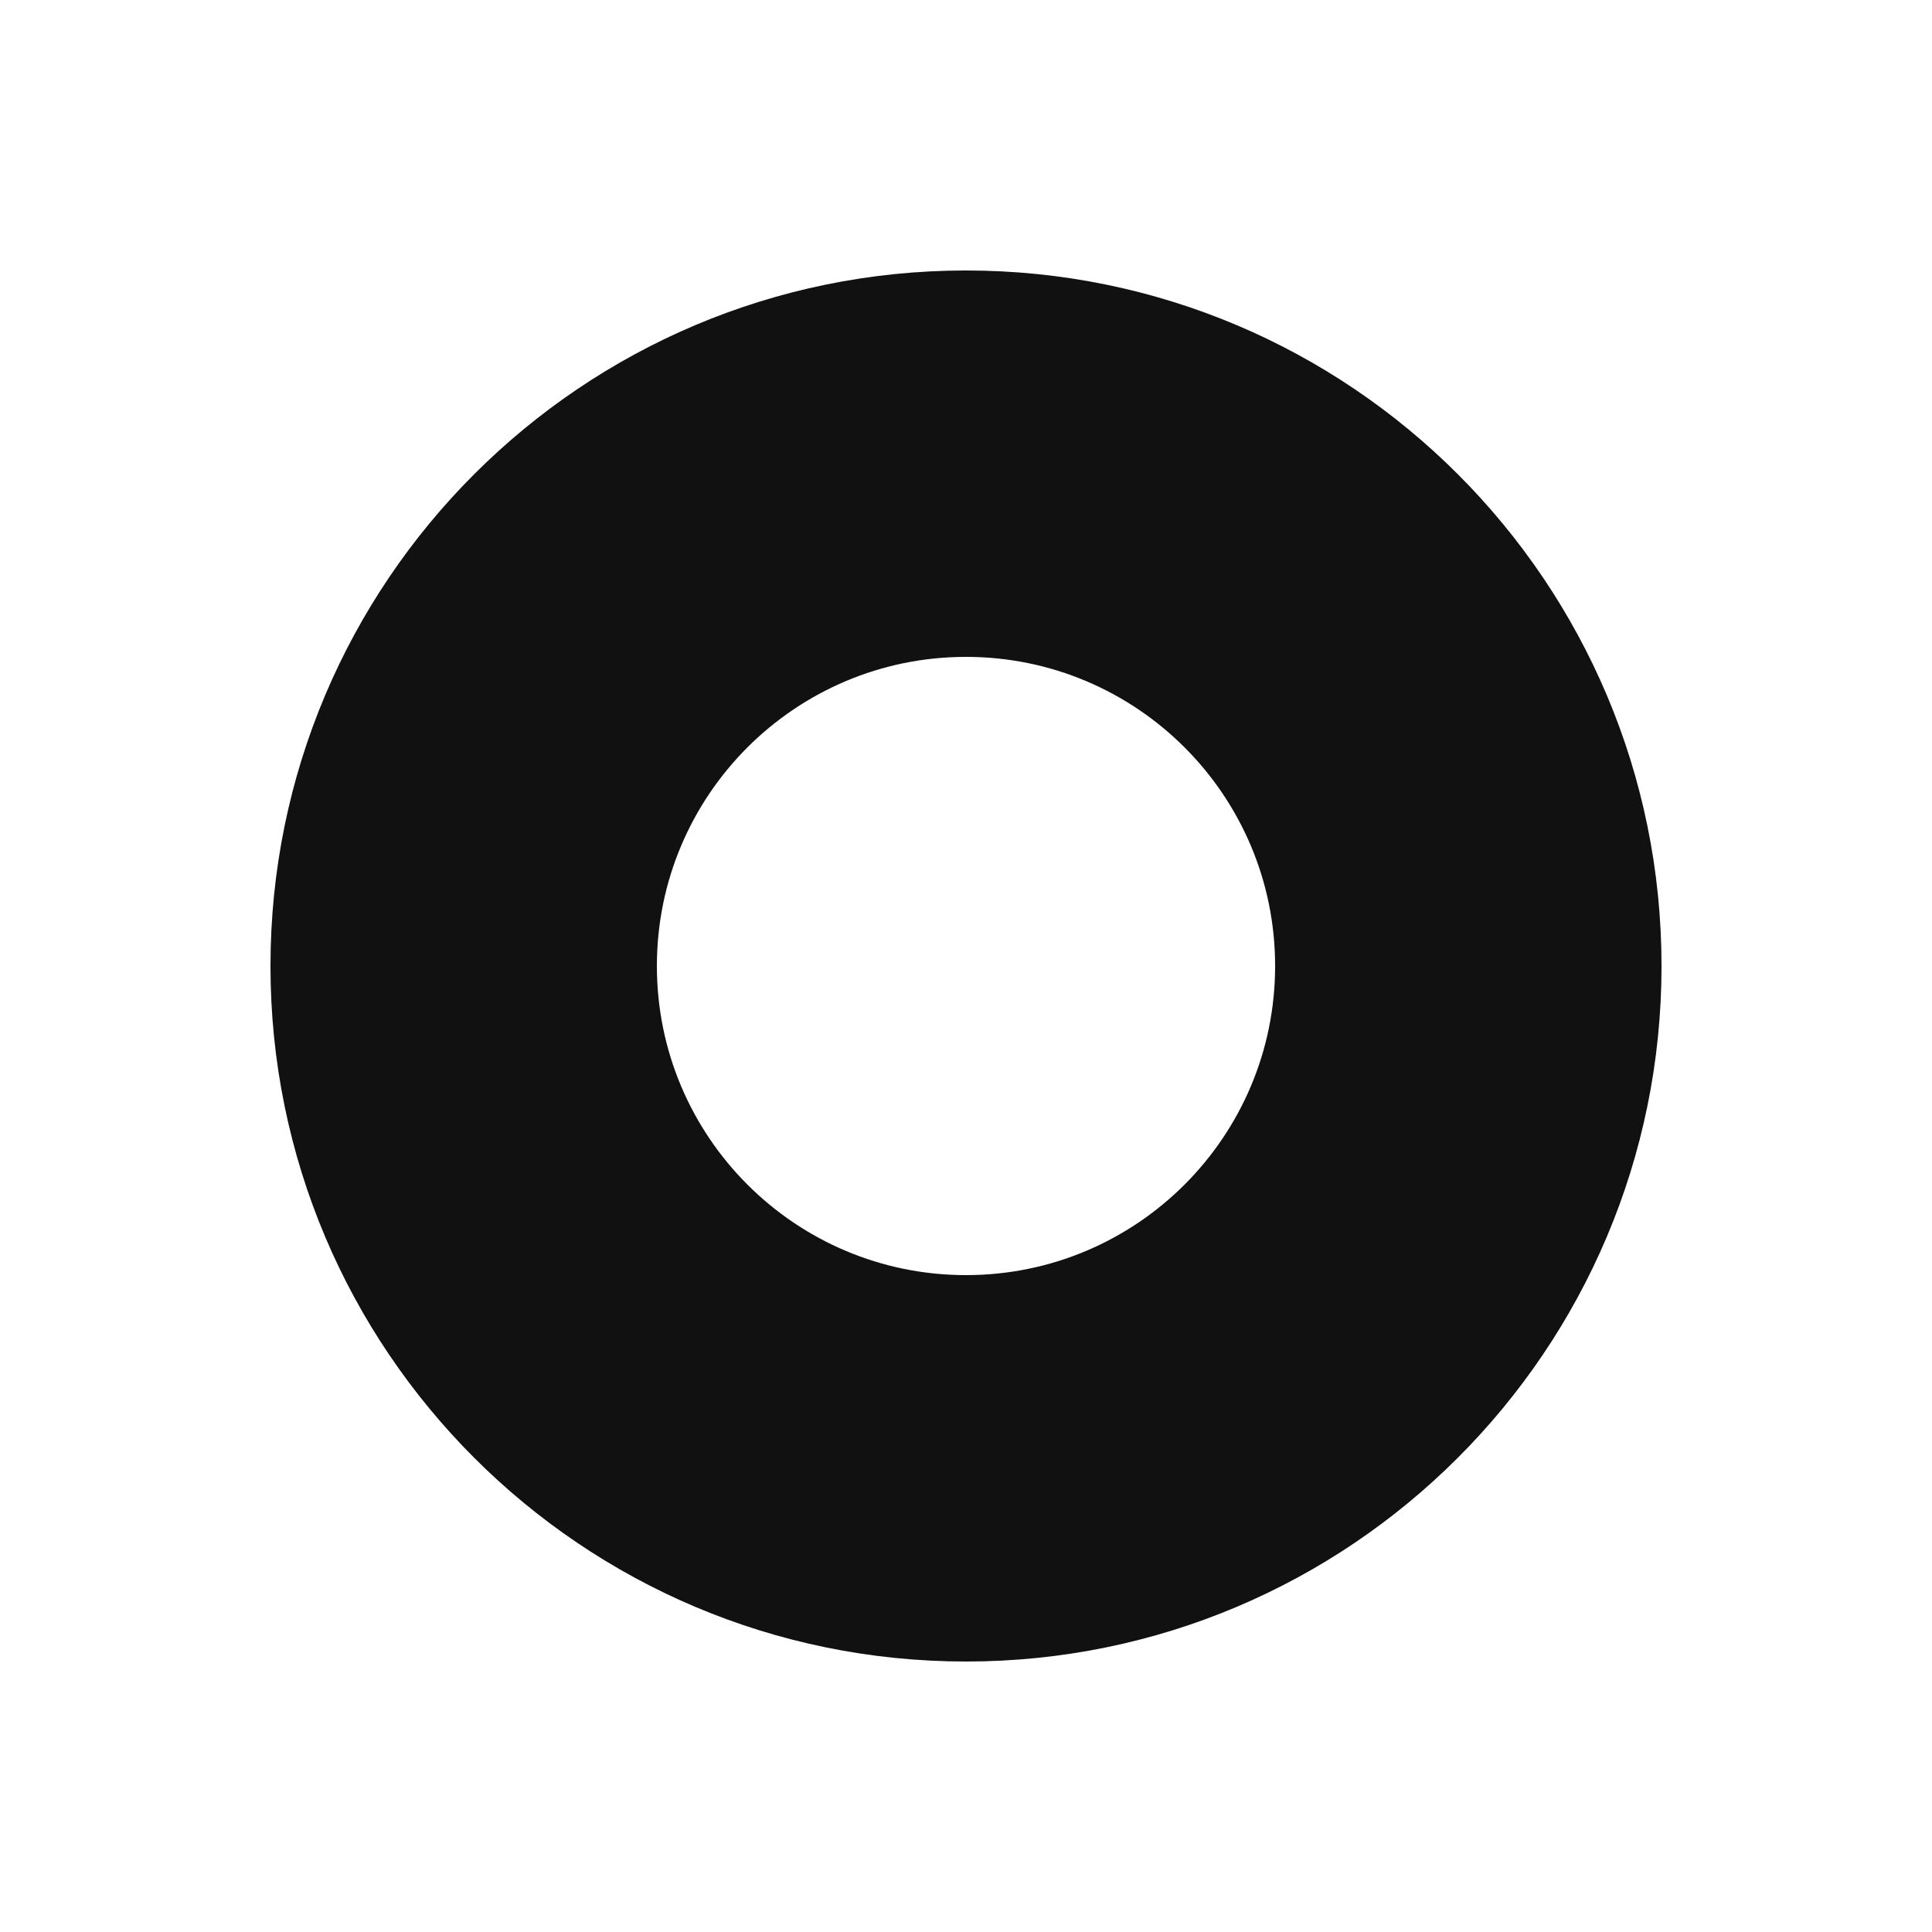
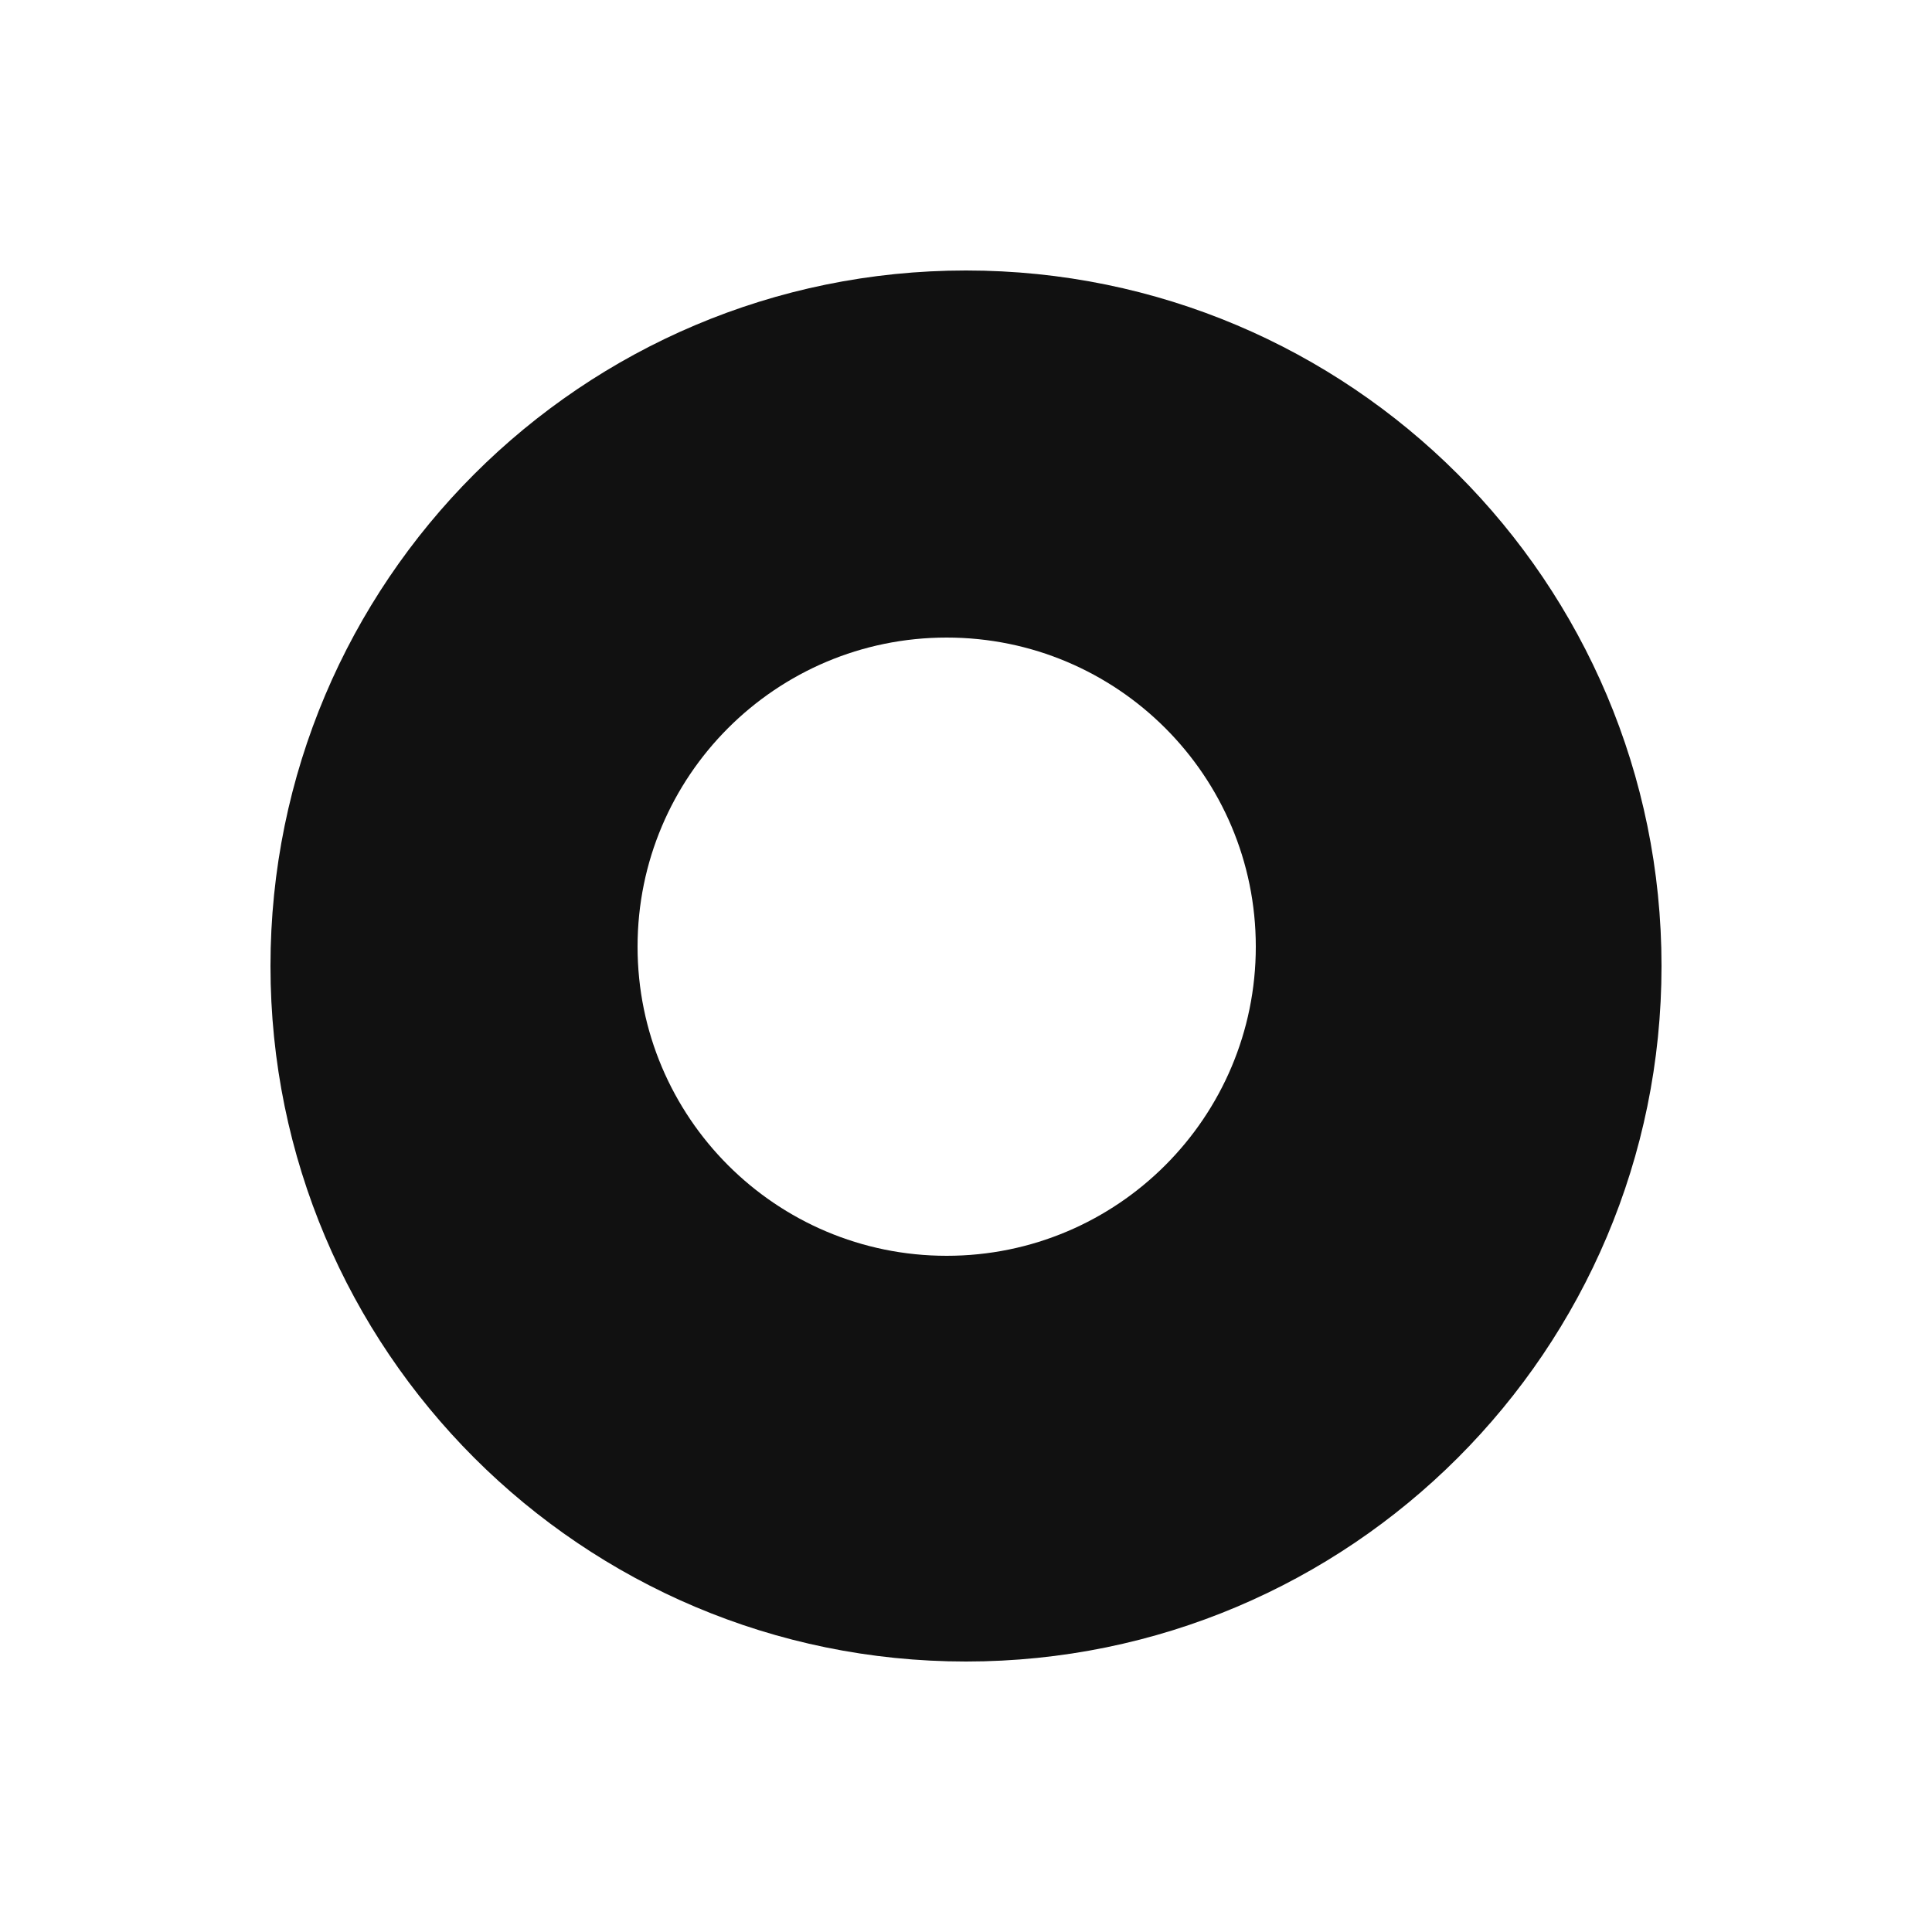
<svg xmlns="http://www.w3.org/2000/svg" viewBox="-50 -50 100 100">
-   <path d="M 36 0 C 36 19.882 19.882 36 0 36 C -19.882 36 -36 19.882 -36 0 C -36 -19.882 -19.882 -36 0 -36 C 19.882 -36 36 -19.882 36 0 Z M 16 0 C 16 -8.837 8.837 -16 0 -16 C -8.837 -16 -16 -8.837 -16 0 C -16 8.837 -8.837 16 0 16 C 8.837 16 16 8.837 16 0 Z" fill="#111111" fill-rule="evenodd" />
+   <path d="M 36 0 C 36 19.882 19.882 36 0 36 C -19.882 36 -36 19.882 -36 0 C -36 -19.882 -19.882 -36 0 -36 C 19.882 -36 36 -19.882 36 0 Z M 15 -1 C 15 -9.837 7.837 -17 -1 -17 C -9.837 -17 -17 -9.837 -17 -1 C -17 7.837 -9.837 15 -1 15 C 7.837 15 15 7.837 15 -1 Z" fill="#111111" fill-rule="evenodd" />
</svg>
